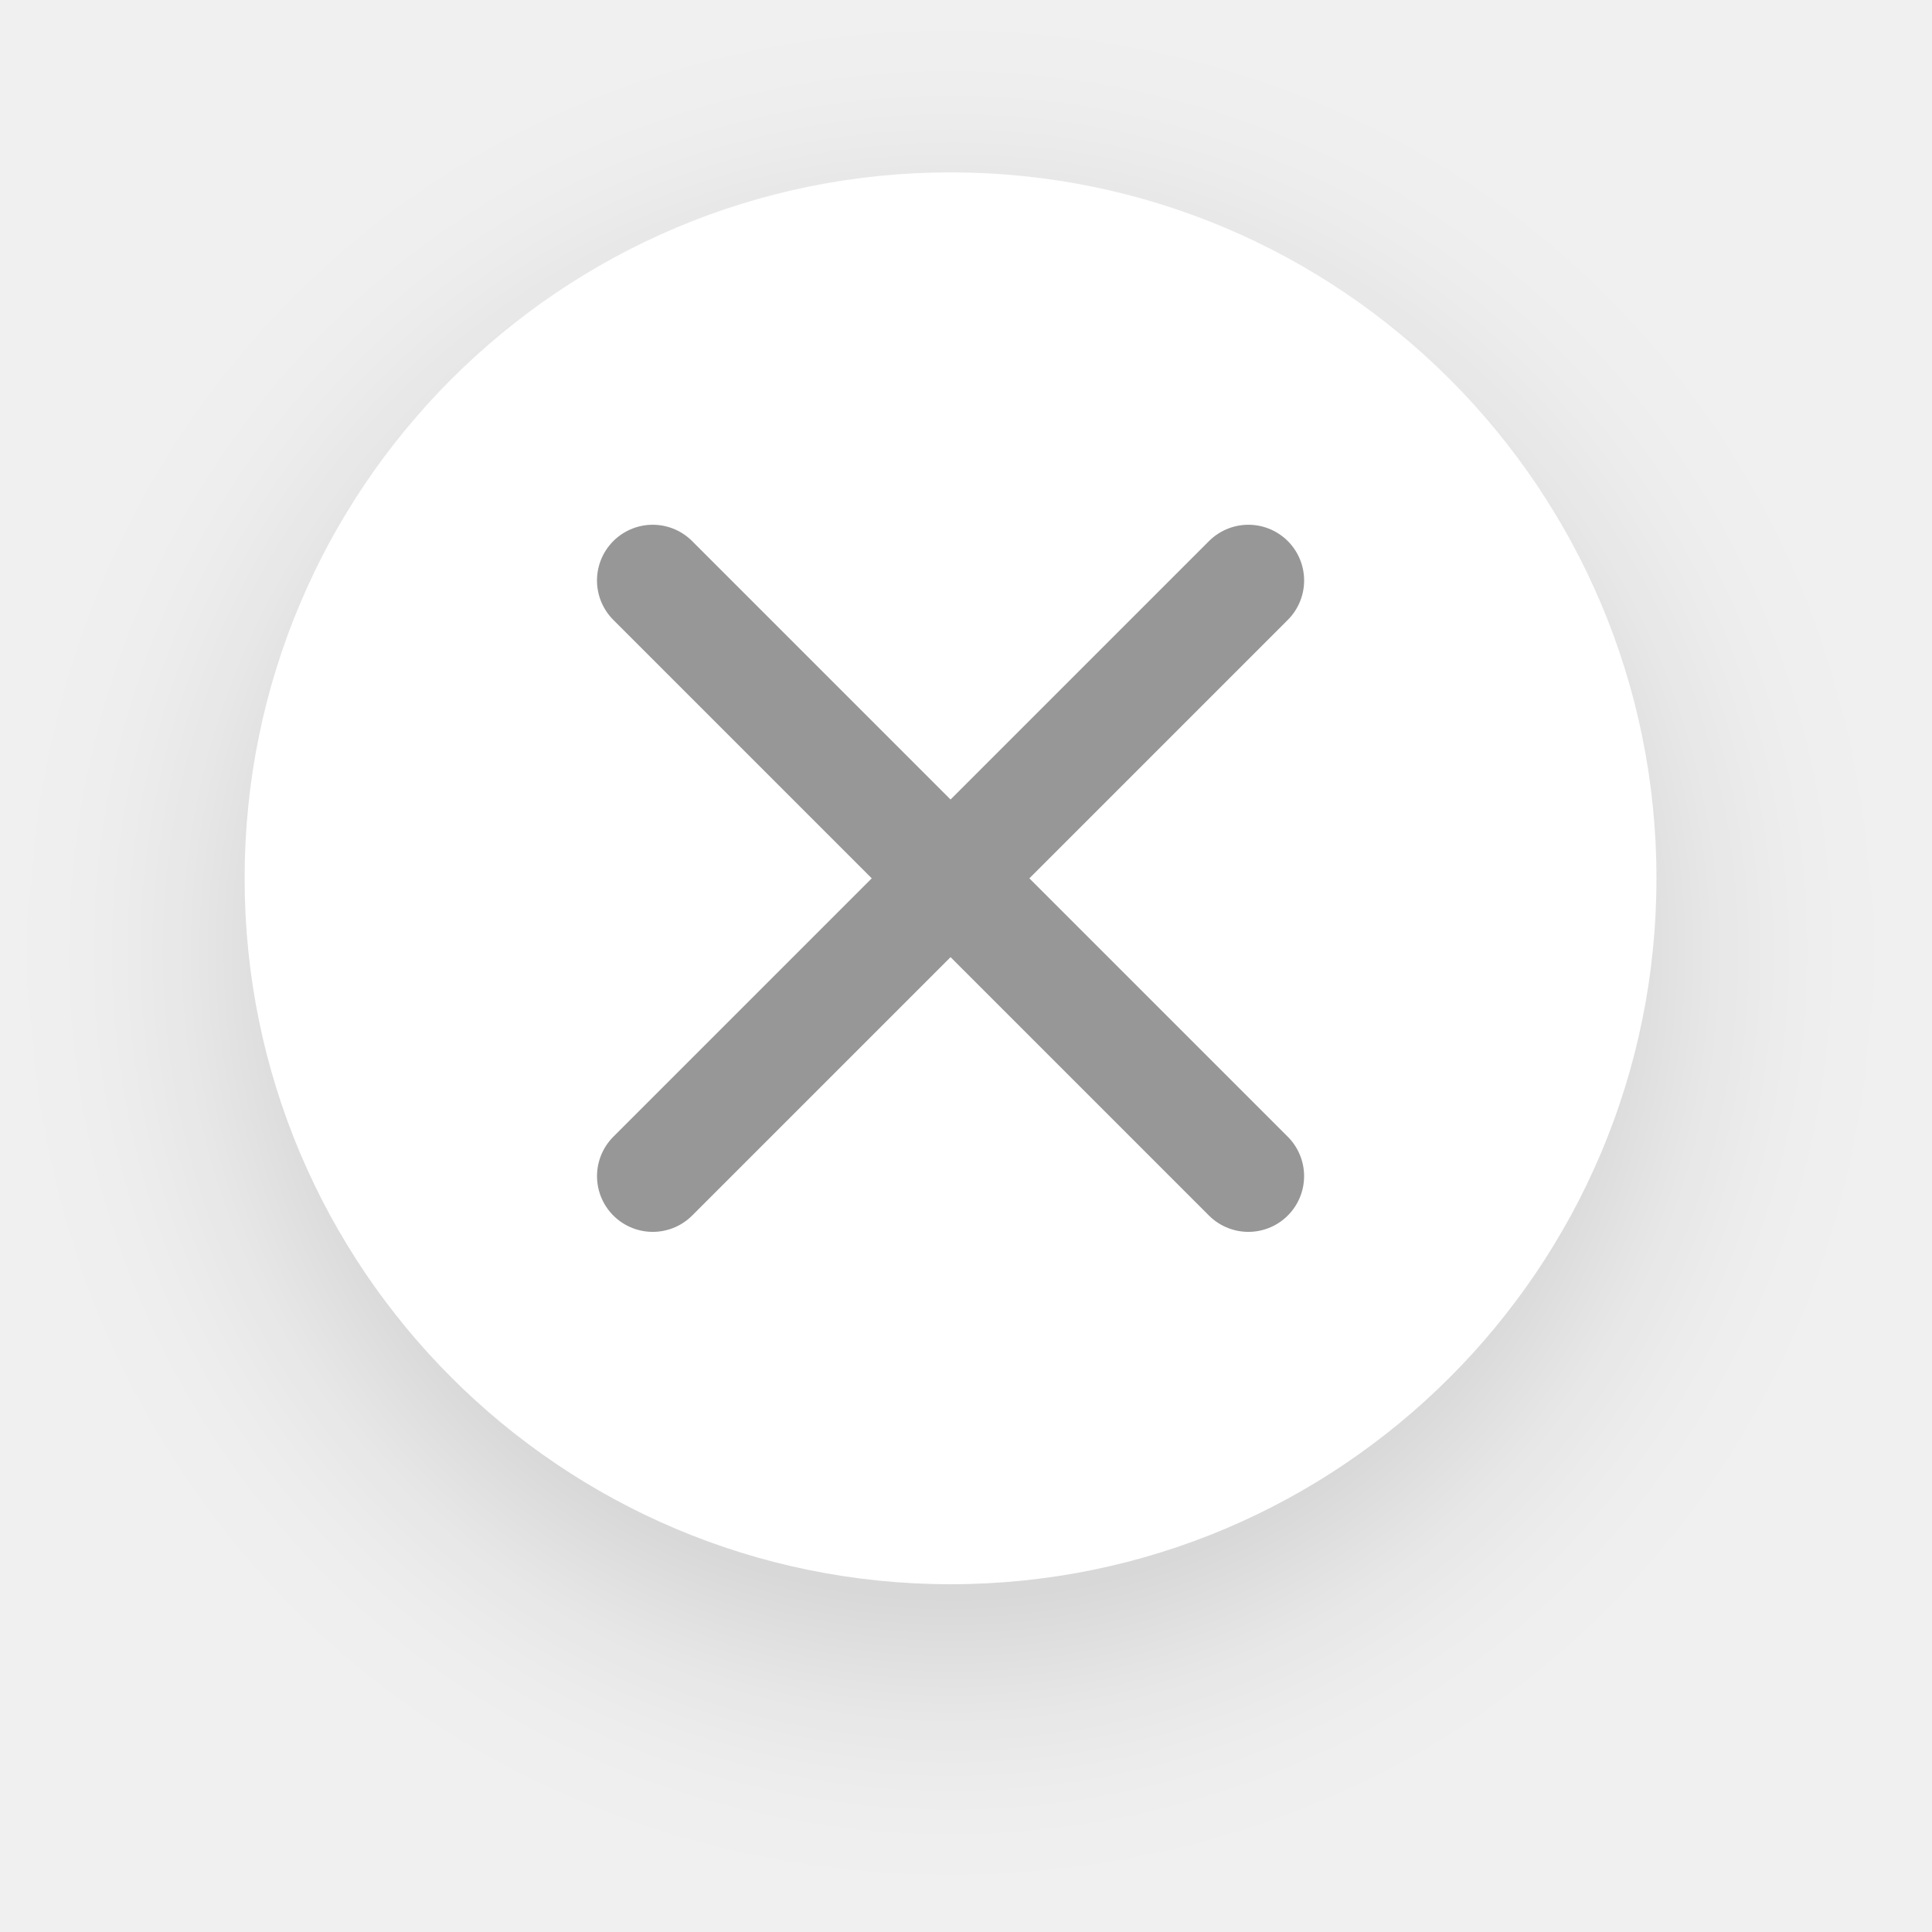
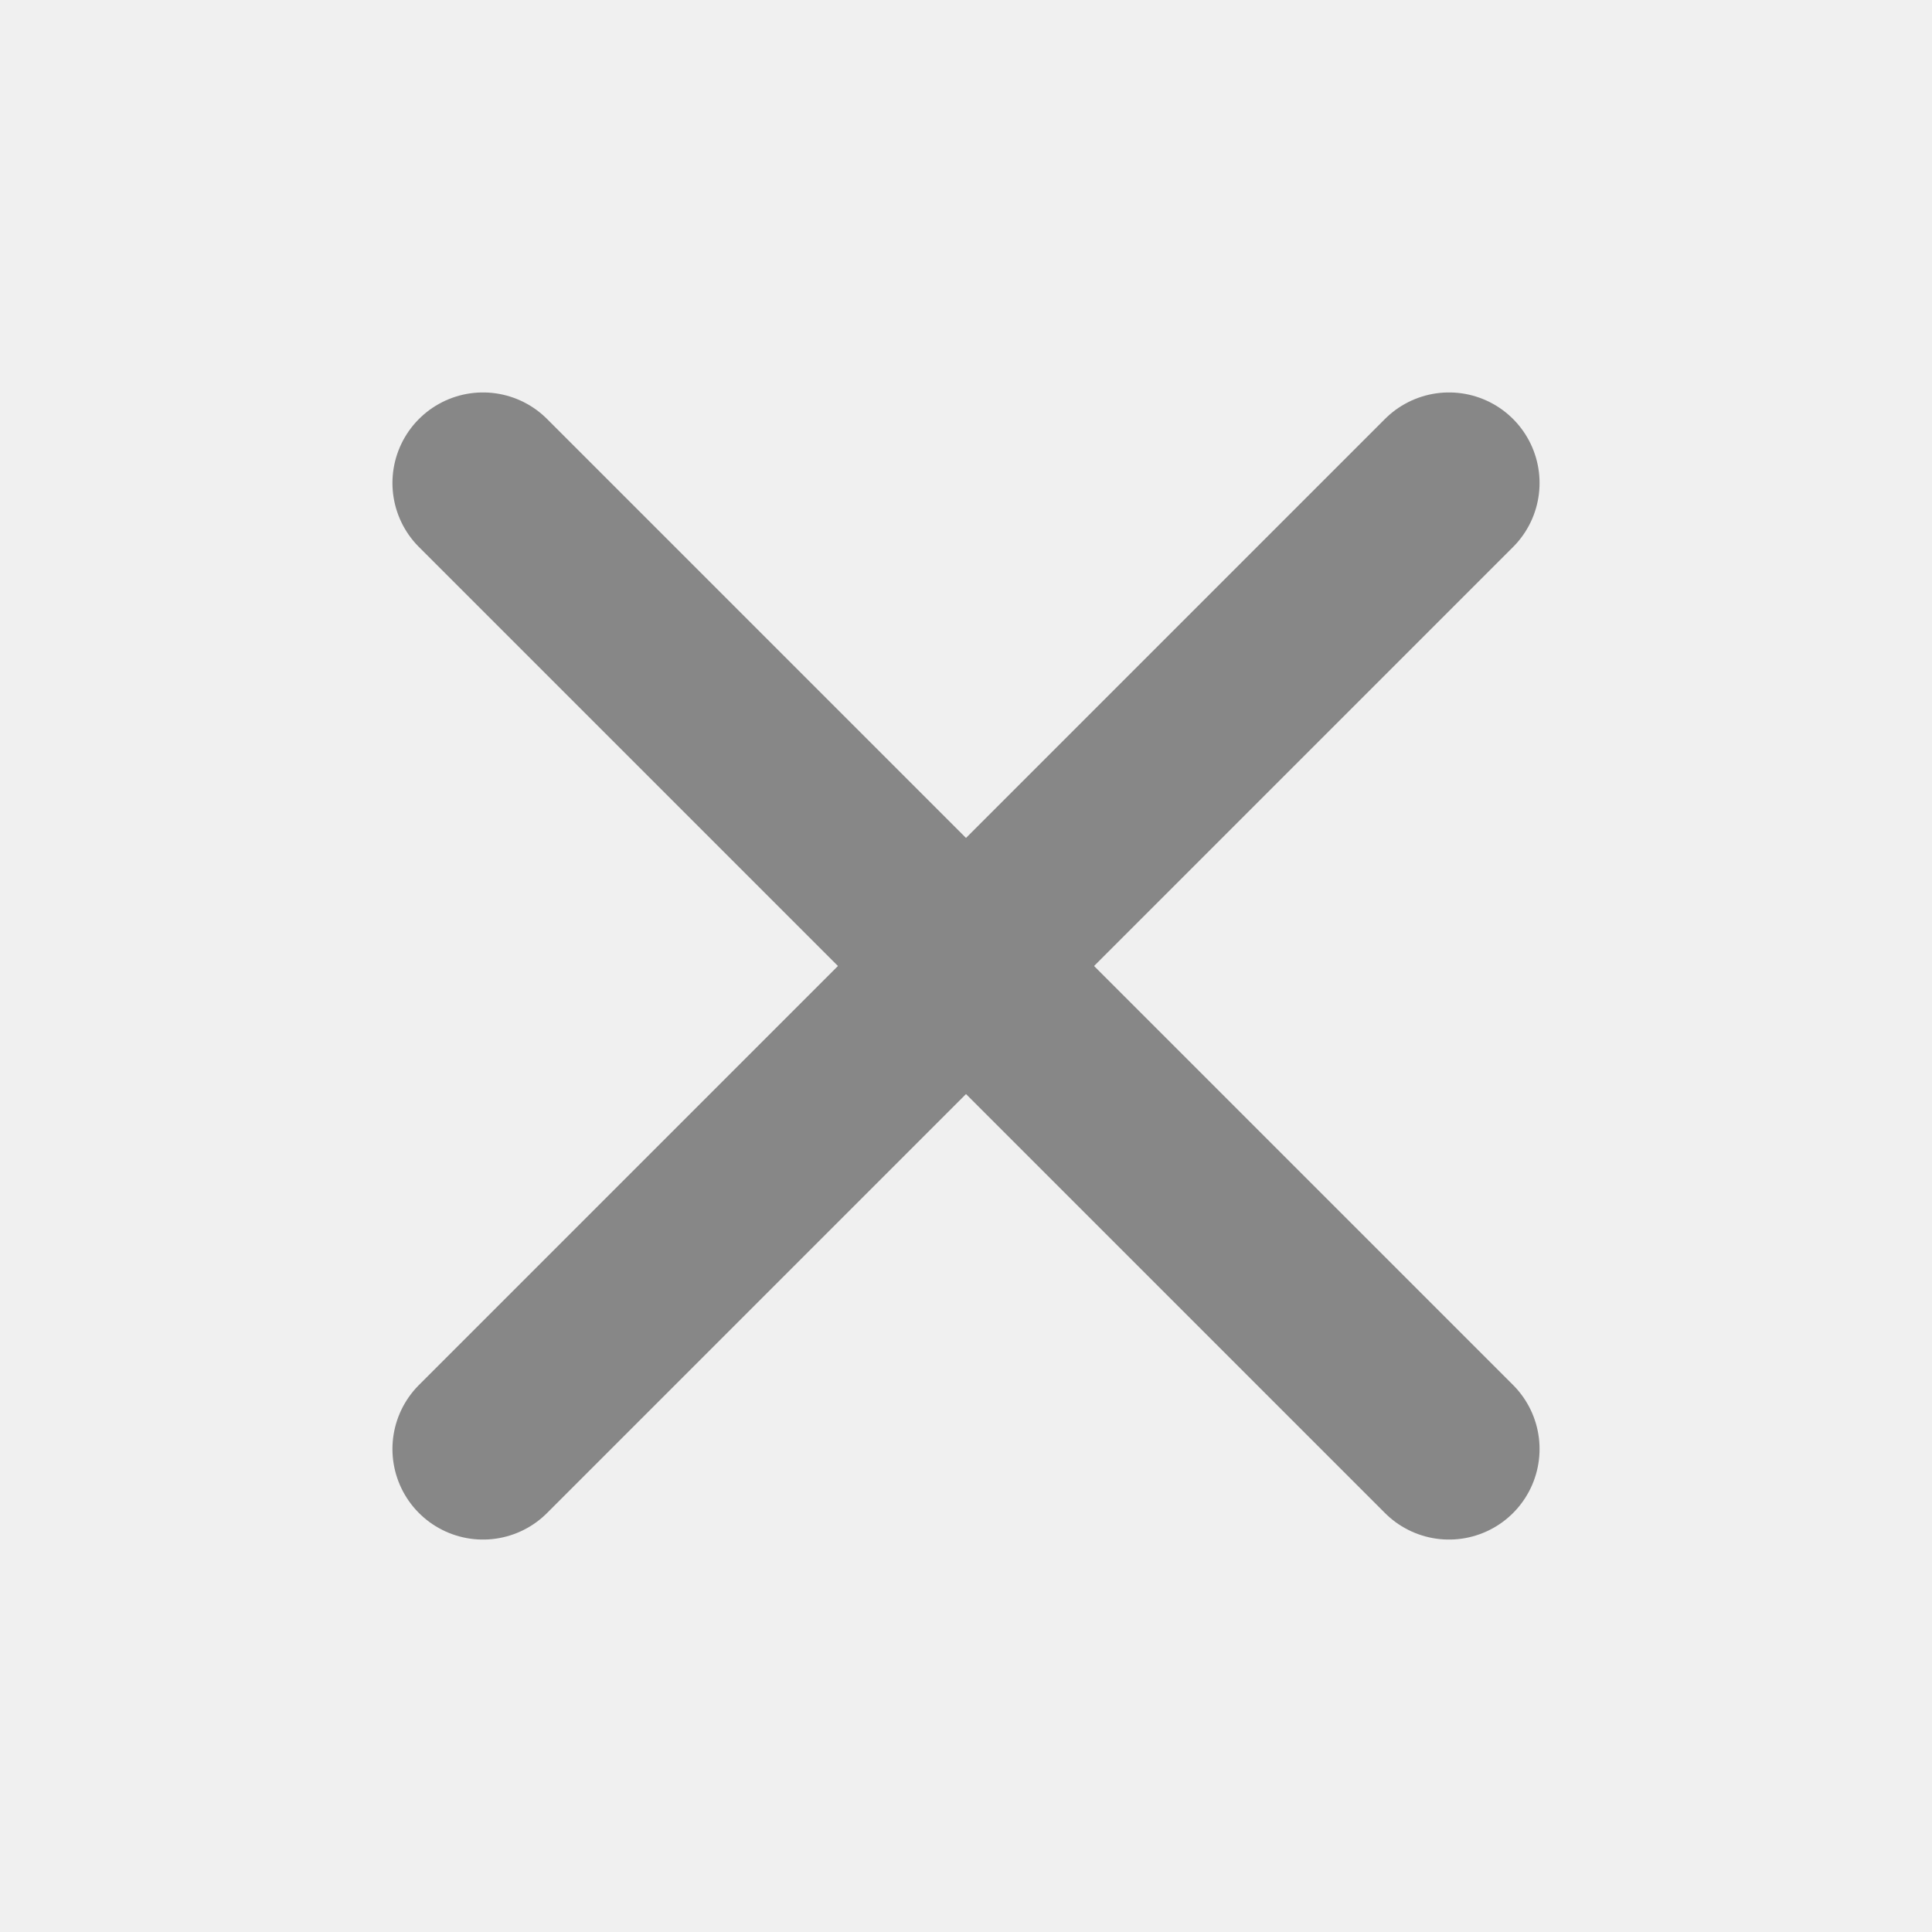
- <svg xmlns="http://www.w3.org/2000/svg" xmlns:xlink="http://www.w3.org/1999/xlink" width="26px" height="26px" viewBox="0 0 26 26" version="1.1">
-   <defs>
-     <rect id="path-1" x="0.237" y="0.359" width="19" height="19" rx="9.5" />
-     <filter x="-26.3%" y="-21.1%" width="152.6%" height="152.6%" filterUnits="objectBoundingBox" id="filter-2">
-       <feOffset dx="0" dy="1" in="SourceAlpha" result="shadowOffsetOuter1" />
-       <feGaussianBlur stdDeviation="1.5" in="shadowOffsetOuter1" result="shadowBlurOuter1" />
-       <feColorMatrix values="0 0 0 0 0   0 0 0 0 0   0 0 0 0 0  0 0 0 0.143 0" type="matrix" in="shadowBlurOuter1" />
-     </filter>
-   </defs>
-   <g id="Page-1" stroke="none" stroke-width="1" fill="none" fill-rule="evenodd">
-     <g id="Cliqz-New-Tab-interaction" transform="translate(-923, -489)">
-       <g id="close" transform="translate(926.055, 490.9609)">
-         <g id="Rectangle-2-Copy-12">
-           <use fill="black" fill-opacity="1" filter="url(#filter-2)" xlink:href="#path-1" />
-           <use fill="#FFFFFF" fill-rule="evenodd" xlink:href="#path-1" />
-         </g>
-         <path d="M5.729,5.851 L13.745,13.867" id="Path-3" stroke="#979797" stroke-width="1.5" stroke-linecap="round" />
-         <path d="M5.729,5.851 L13.745,13.867" id="Path-3" stroke="#979797" stroke-width="1.5" stroke-linecap="round" transform="translate(9.73717, 9.858746) scale(-1, 1) translate(-9.73717, -9.858746) " />
-       </g>
-     </g>
+ <svg xmlns="http://www.w3.org/2000/svg" version="1.1" id="Layer_1" x="0px" y="0px" viewBox="0 0 16 16" style="enable-background:new 0 0 26 26;" width="16px" height="16px">
+   <style type="text/css">
+     .st0{fill:#FFFFFF;}
+     .st1{fill:none;stroke:#979797;stroke-width:1.5;stroke-linecap:round;}
+ </style>
+   <g transform="matrix(1, 0, 0, 1, -4.779, -4.928)">
+     <g id="Rectangle-2-Copy-12" transform="matrix(1, 0, 0, 1, 3.054993, 1.960938)" />
+     <path id="Path-3" class="st1" d="M 8.779 8.928 L 16.779 16.928" style="stroke: rgb(135, 135, 135); fill: rgb(255, 255, 255);" />
+     <path id="Path-3_1_" class="st1" d="M 16.779 8.928 L 8.779 16.928" style="stroke: rgb(135, 135, 135); fill: rgb(255, 255, 255);" />
  </g>
</svg>
